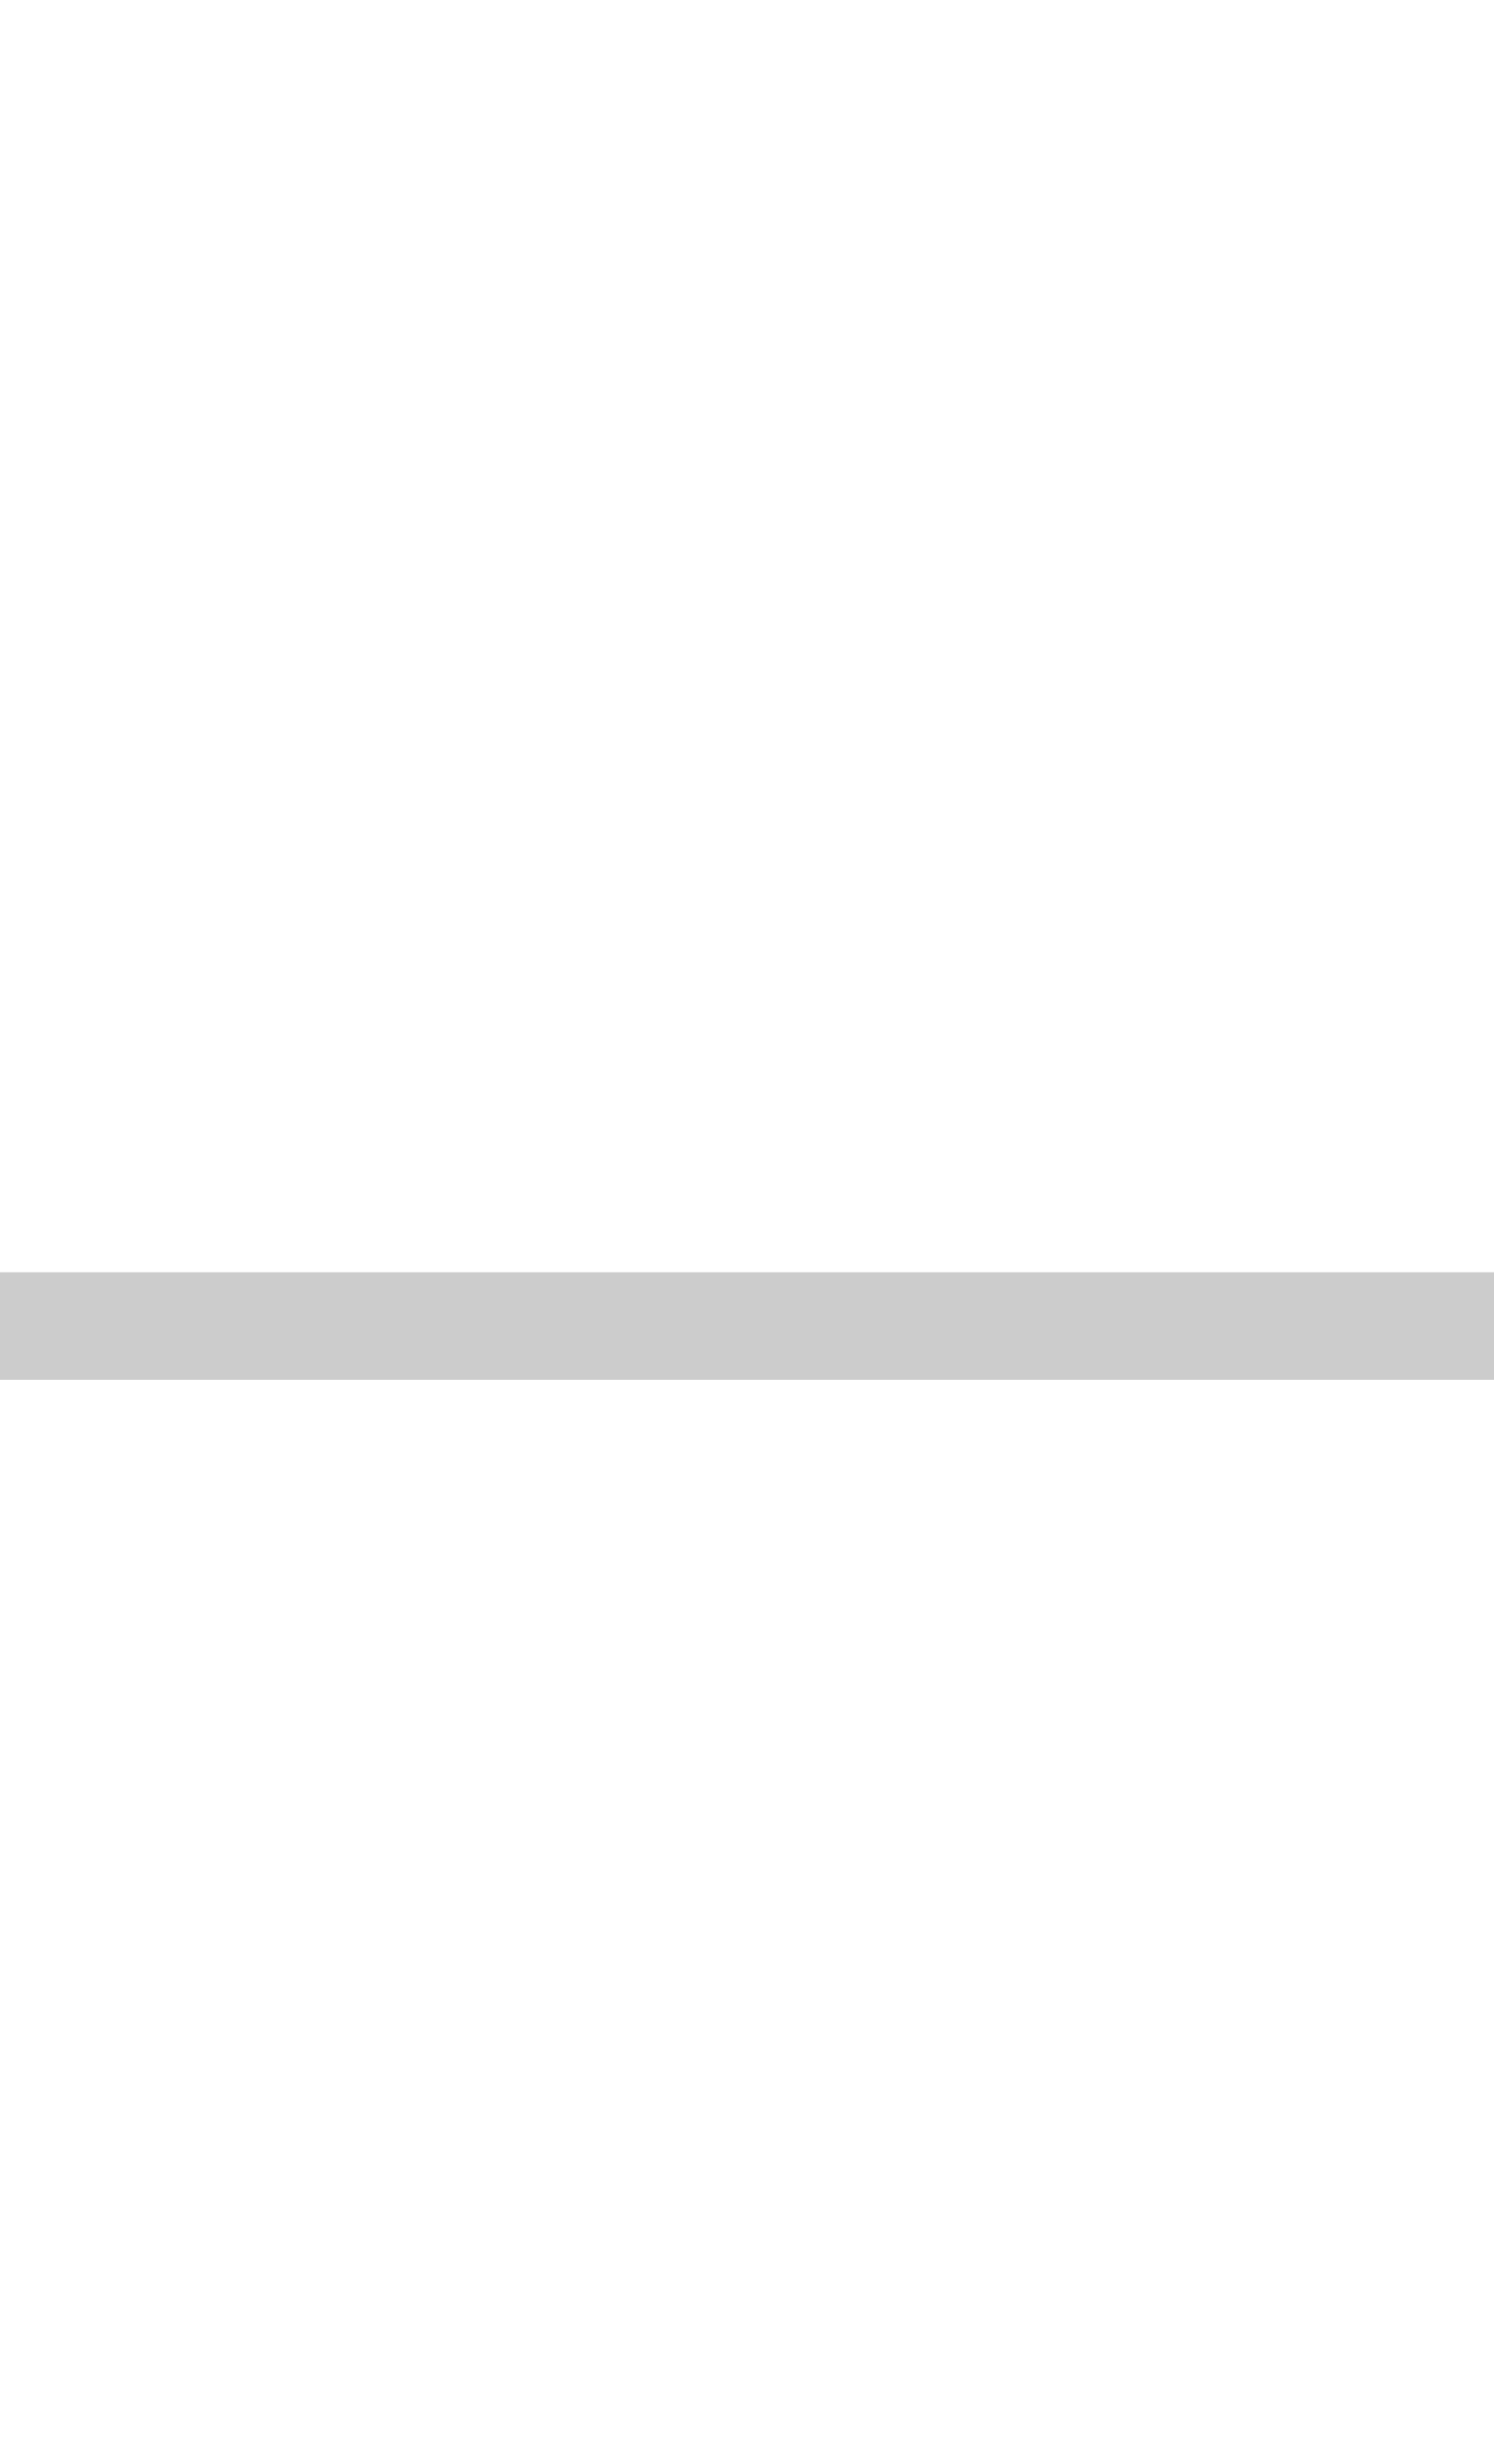
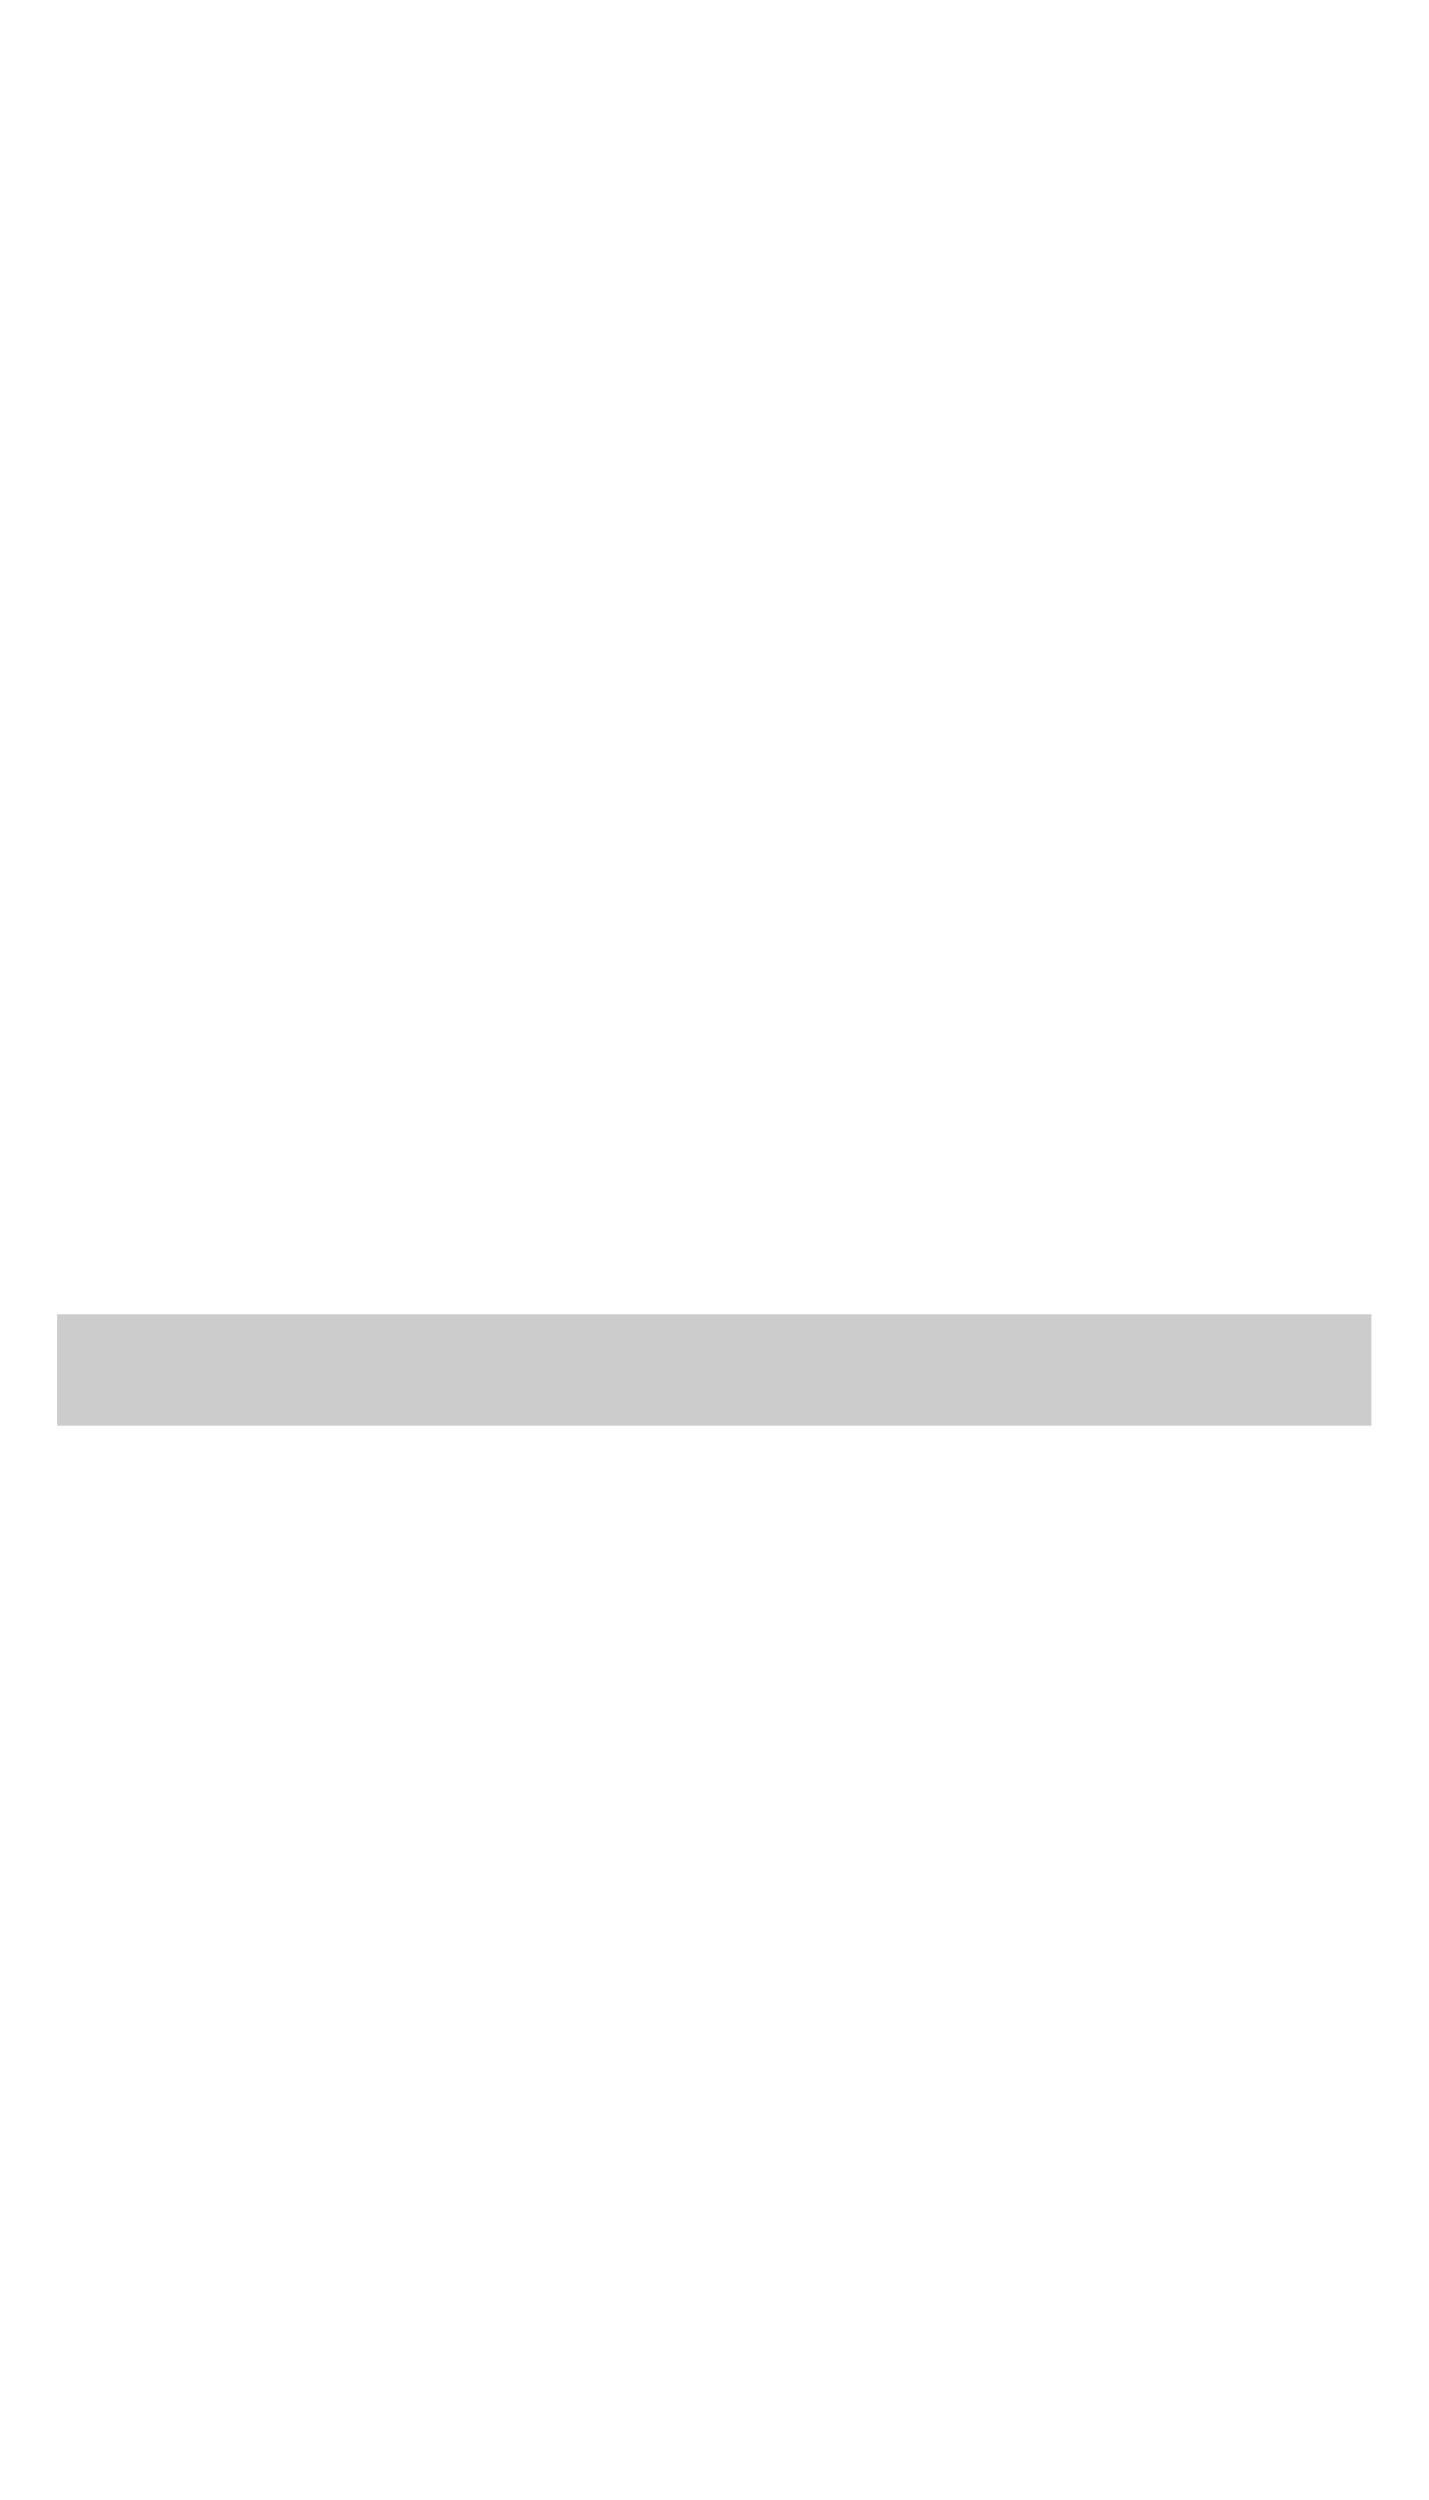
- <svg xmlns="http://www.w3.org/2000/svg" viewBox="-50 -83 100 165">
+ <svg xmlns="http://www.w3.org/2000/svg" viewBox="-50 -88 100 175">
  <style>
    .symbol {
      fill: #cccccc;
      text-anchor: middle;
      dominant-baseline: middle;
-       font-family: Helvetica, Arial, sans-serif;
+       font-family: sans-serif;
    }
  </style>
  <text cx="50%" cy="50%" font-size="100" class="symbol">—</text>
</svg>
